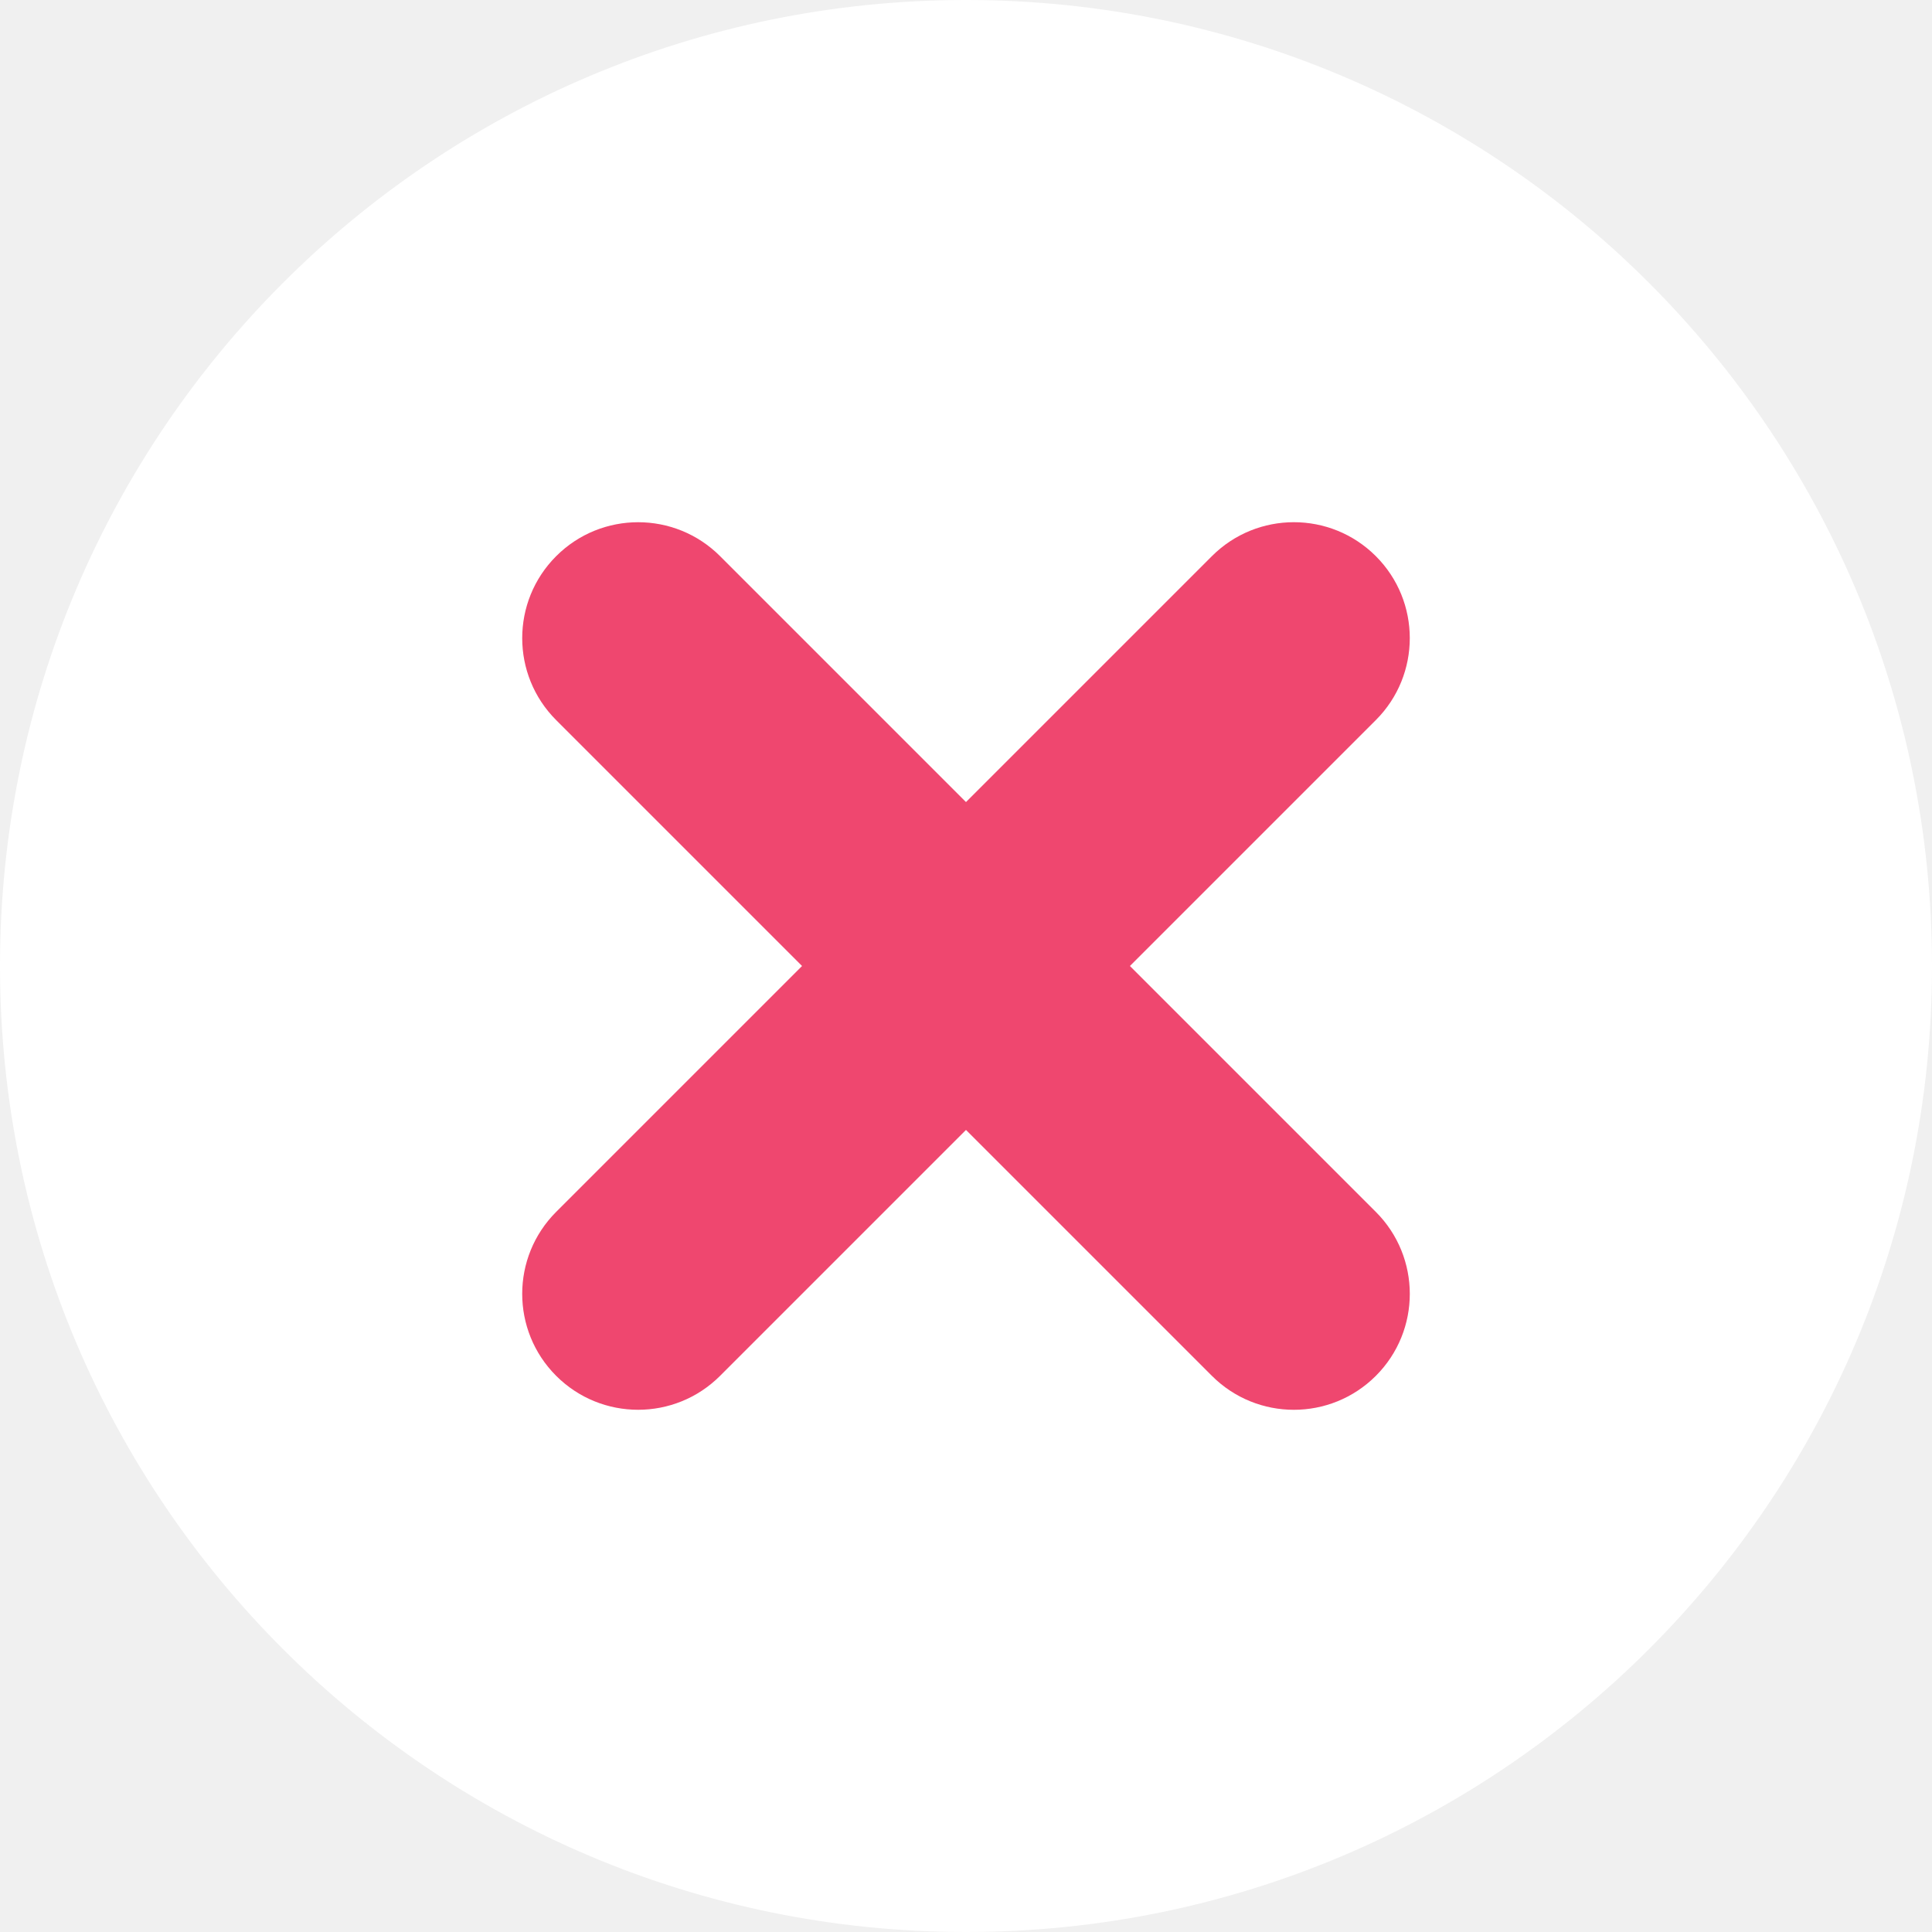
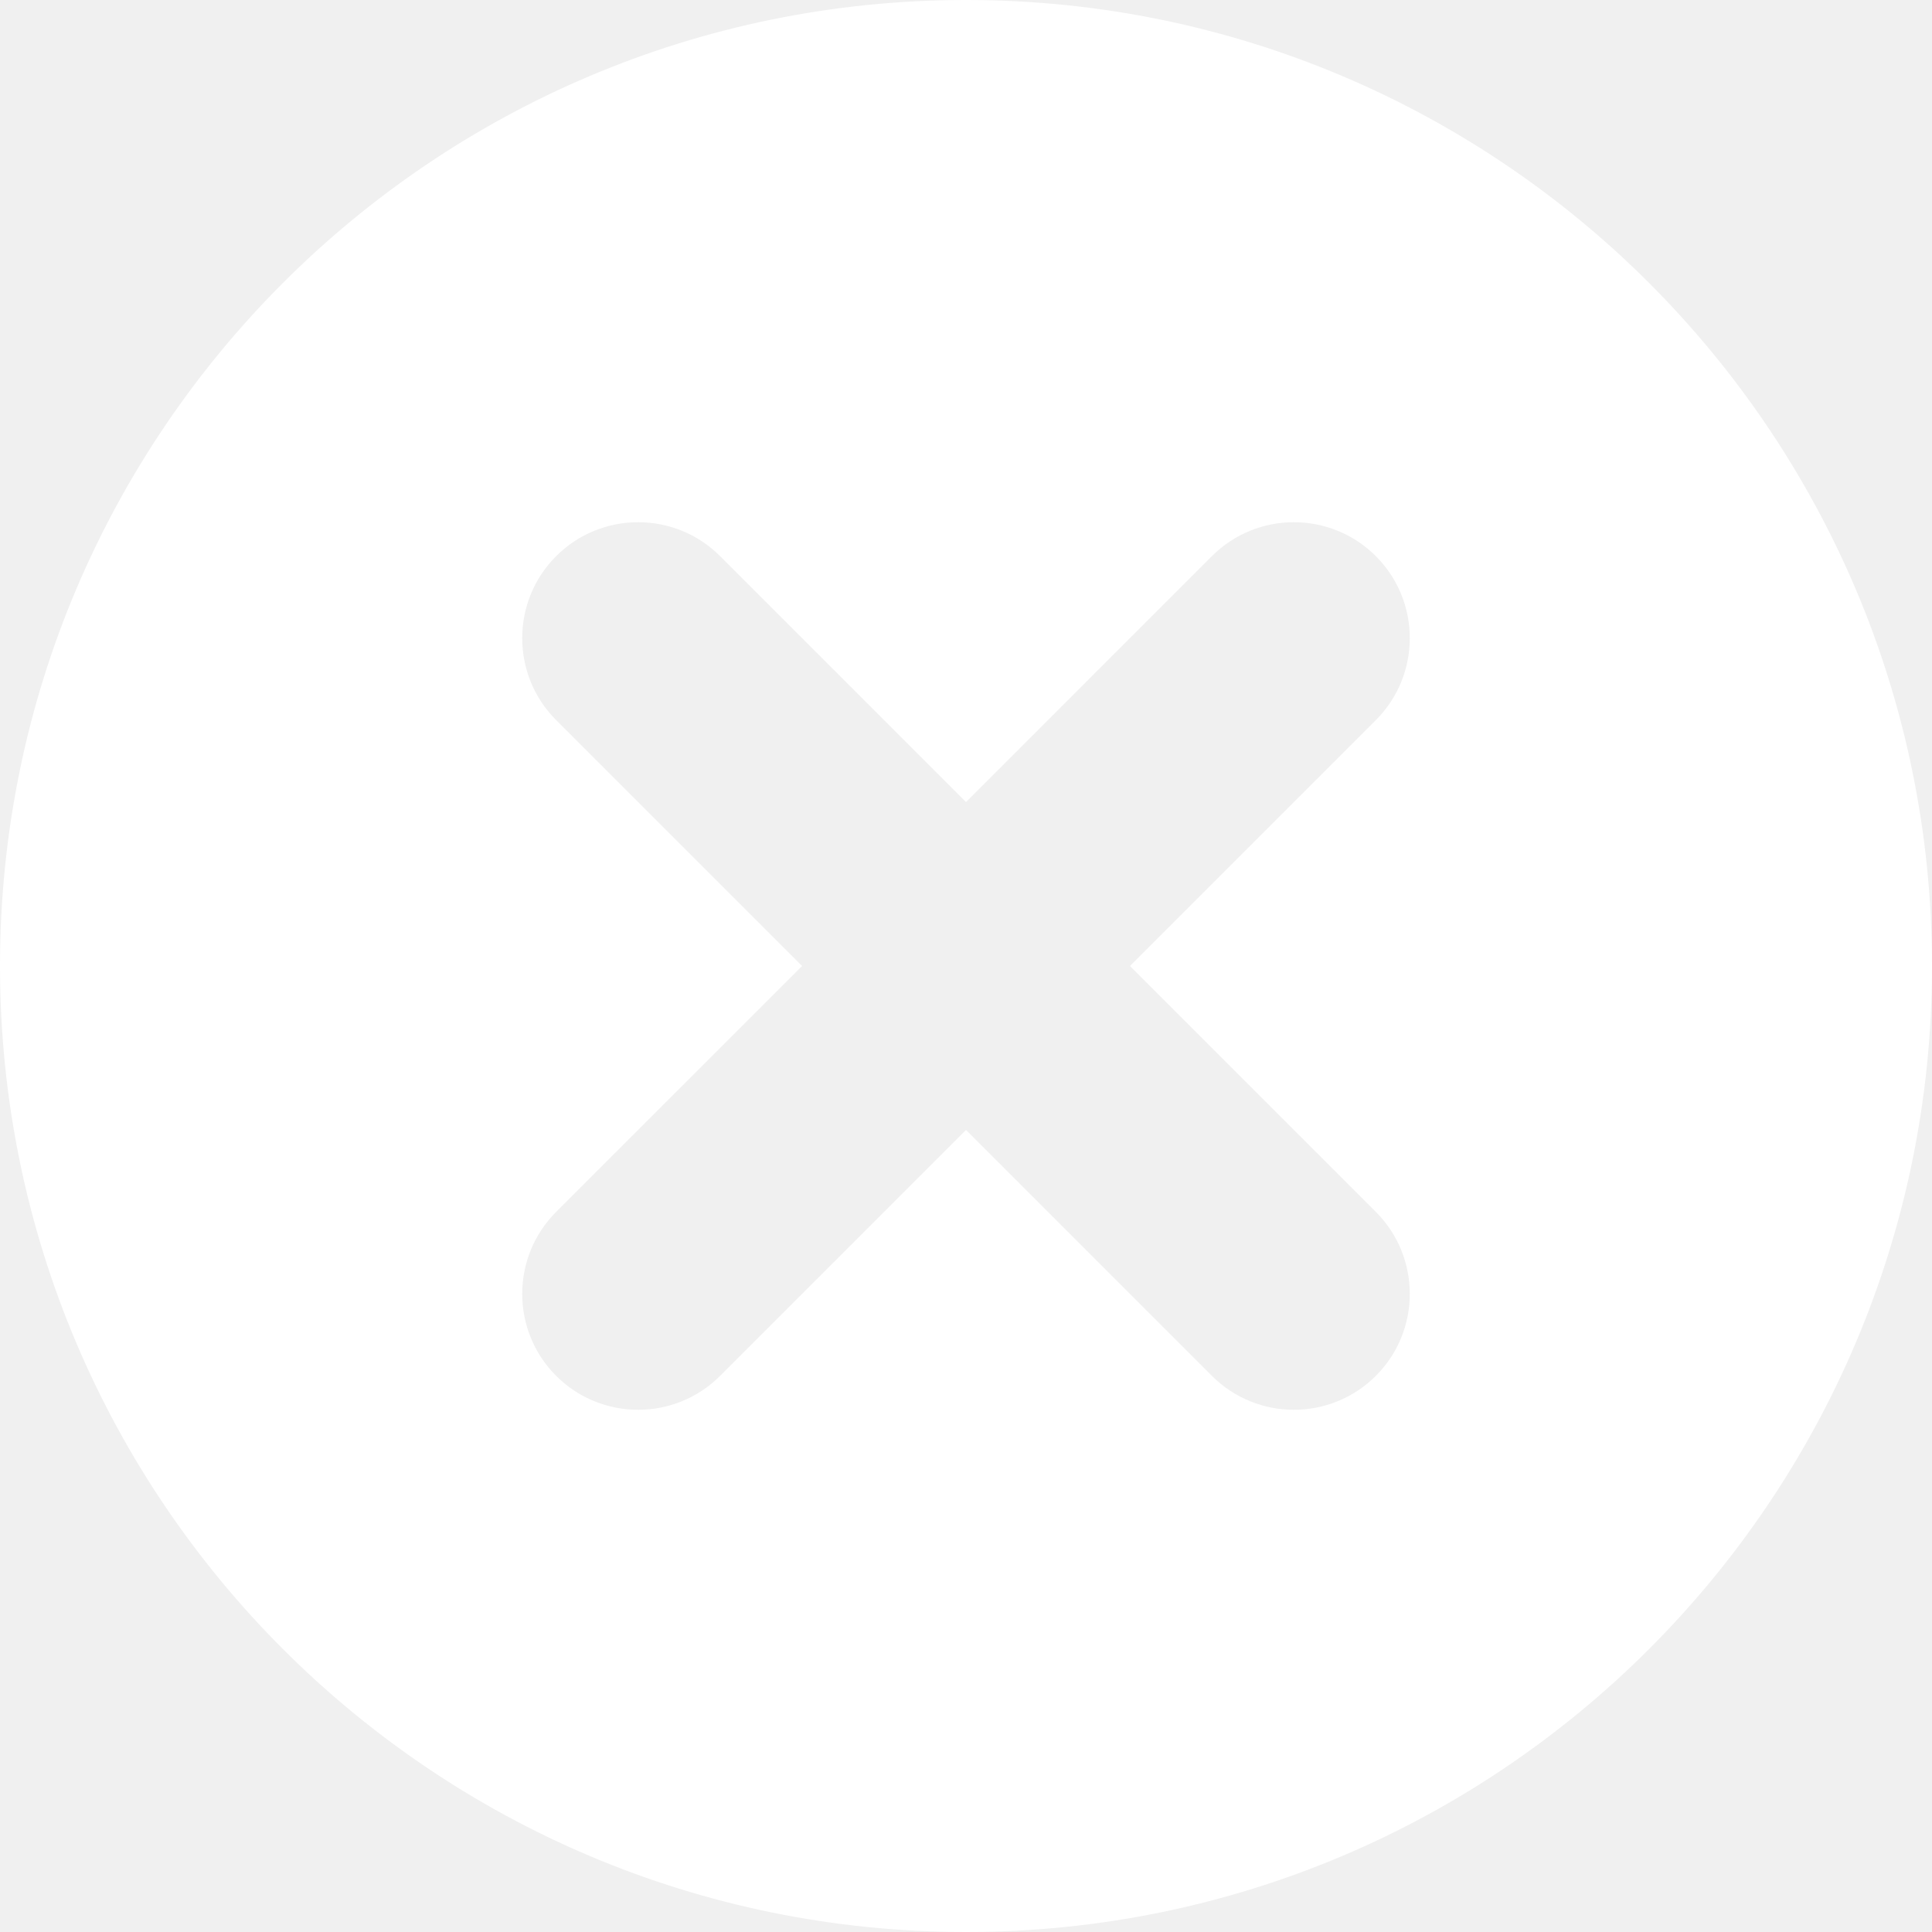
<svg xmlns="http://www.w3.org/2000/svg" width="50" height="50" viewBox="0 0 50 50" fill="none">
-   <circle cx="25" cy="25" r="25" fill="white" />
-   <rect x="33.485" y="12.272" width="6" height="30" rx="3" transform="rotate(45 33.4853 12.2721)" fill="#EF476F" />
-   <rect x="12.272" y="16.515" width="6" height="30" rx="3" transform="rotate(-45 12.2721 16.5147)" fill="#EF476F" />
+   <path fill-rule="evenodd" clip-rule="evenodd" d="M50 25C50 38.807 38.807 50 25 50C11.193 50 0 38.807 0 25C0 11.193 11.193 0 25 0C38.807 0 50 11.193 50 25ZM31.364 14.393C32.535 13.222 34.435 13.222 35.607 14.393C36.778 15.565 36.778 17.465 35.607 18.636L29.243 25L35.607 31.364C36.778 32.535 36.778 34.435 35.607 35.607C34.435 36.778 32.536 36.778 31.364 35.607L25 29.243L18.636 35.607C17.465 36.778 15.565 36.778 14.393 35.607C13.222 34.435 13.222 32.535 14.393 31.364L20.757 25L14.393 18.636C13.222 17.465 13.222 15.565 14.393 14.393C15.565 13.222 17.465 13.222 18.636 14.393L25 20.757L31.364 14.393Z" fill="white" />
</svg>
